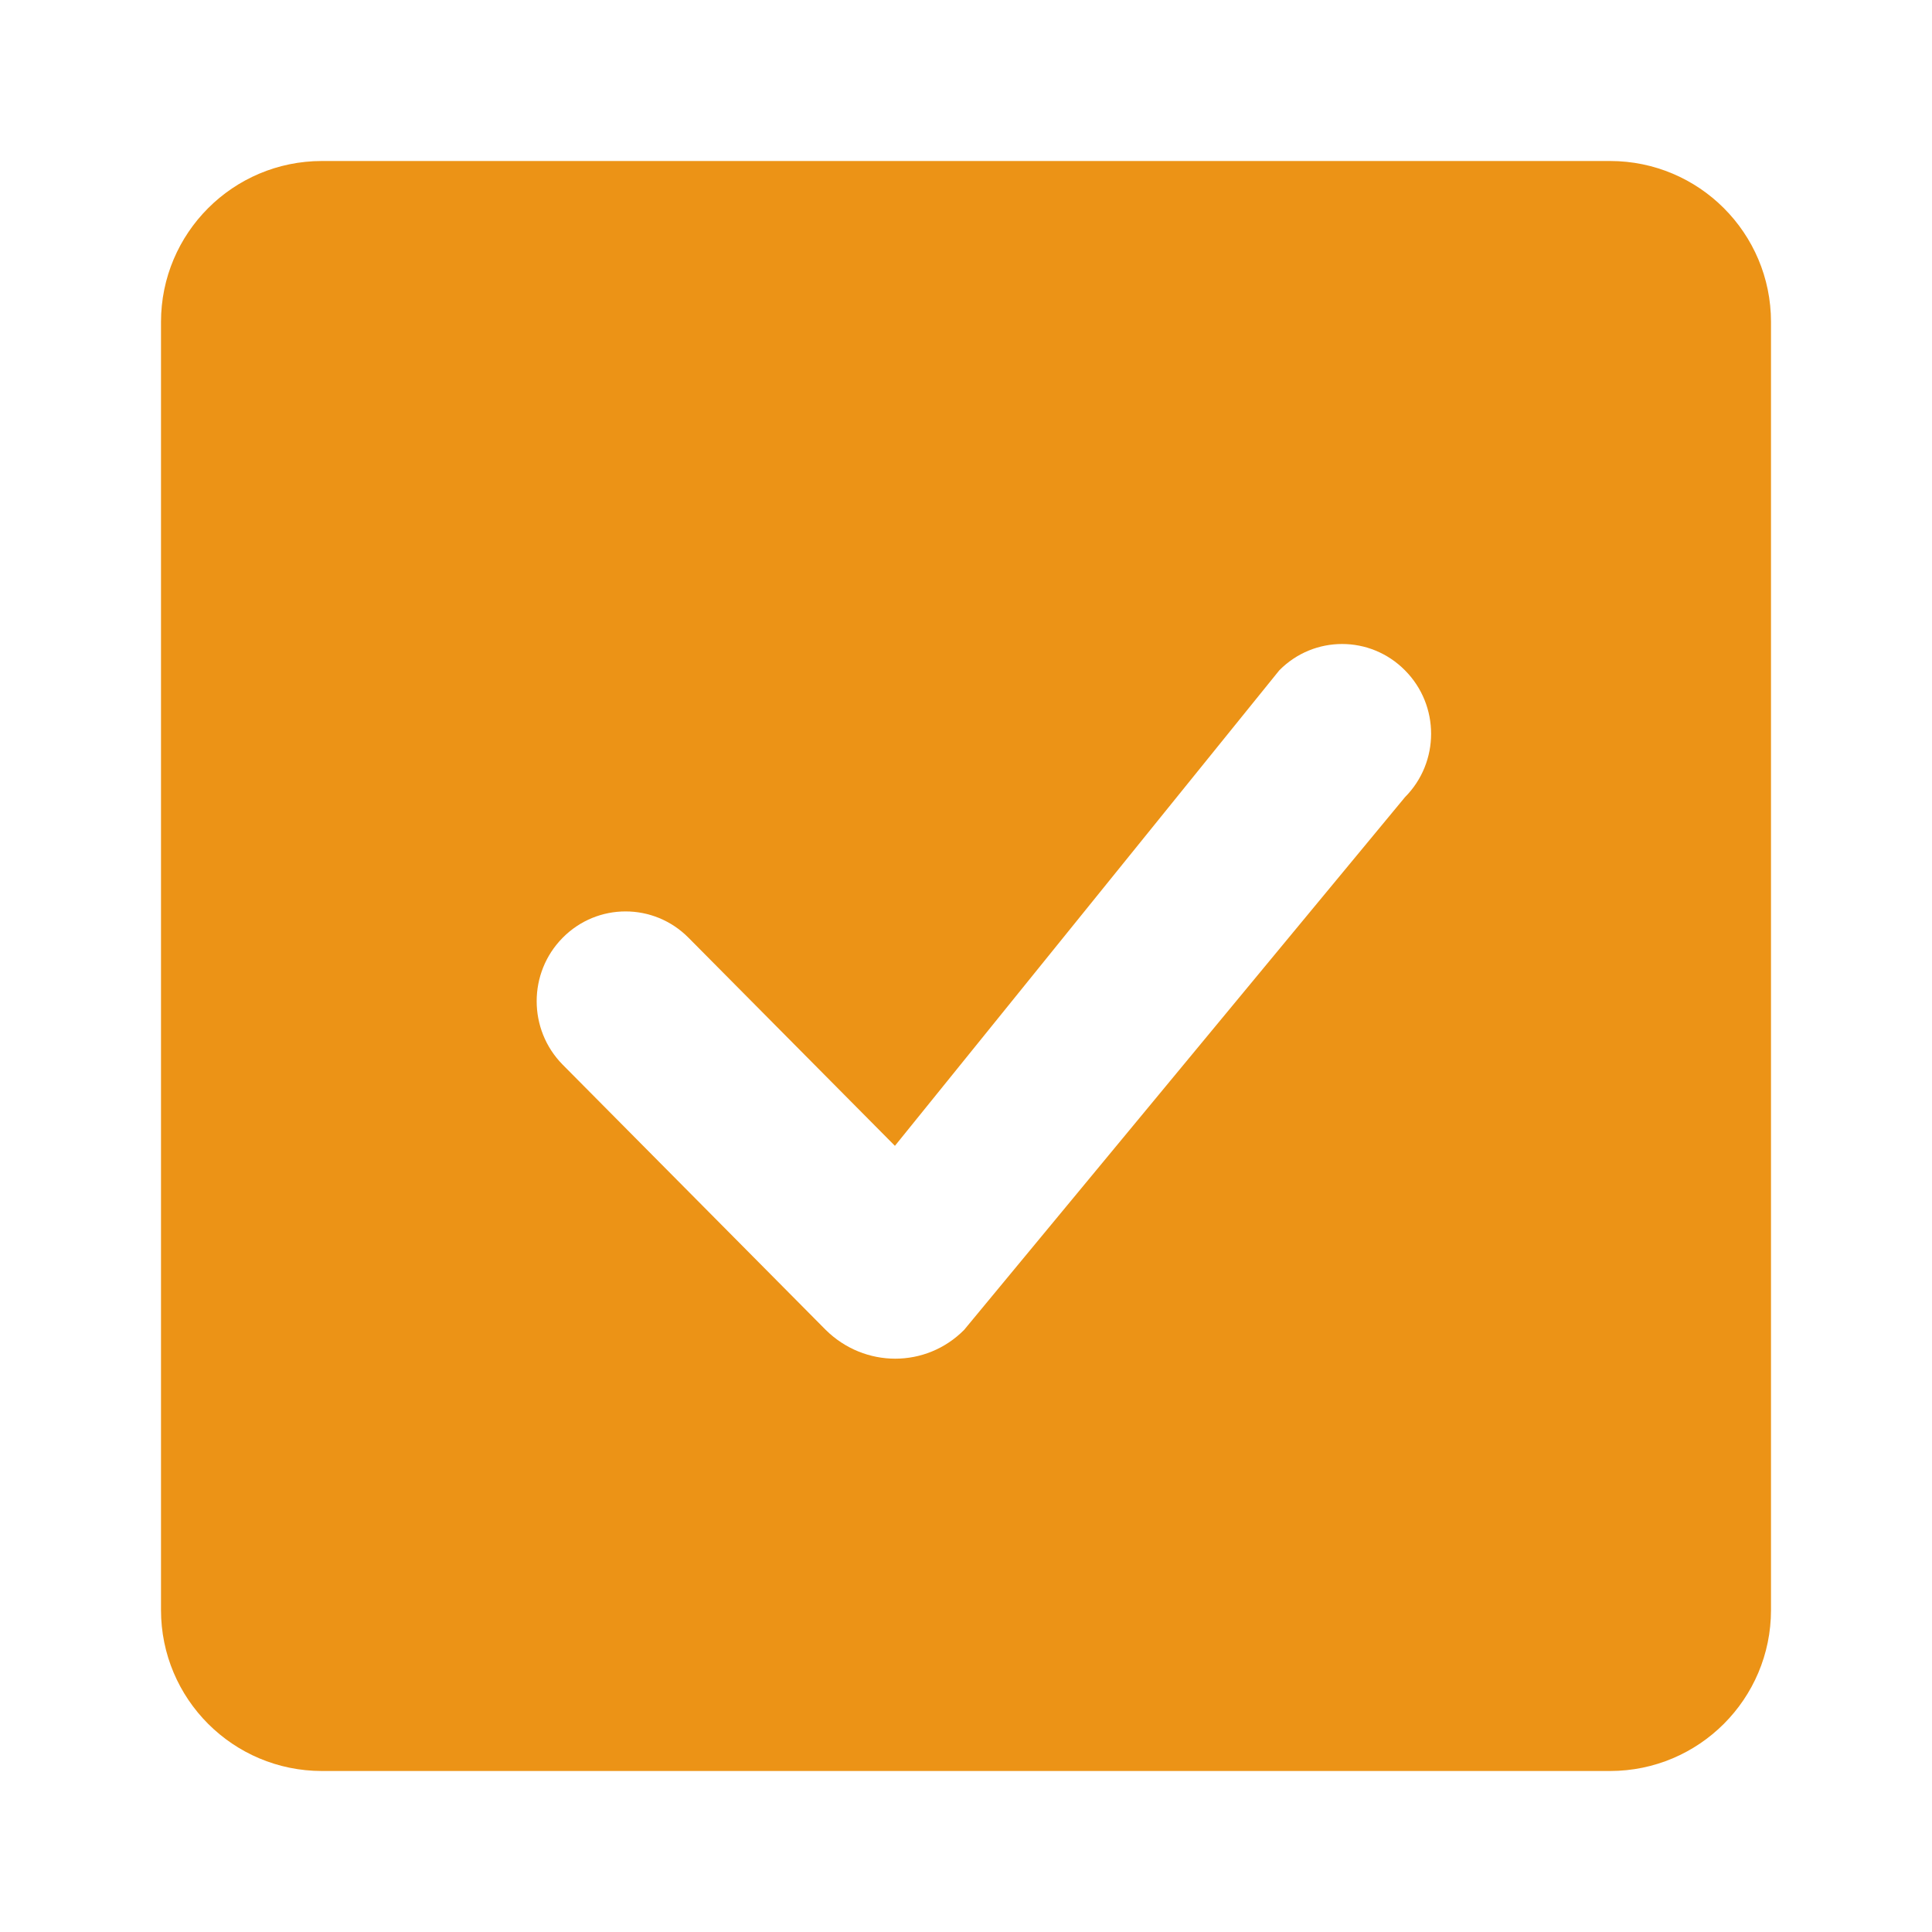
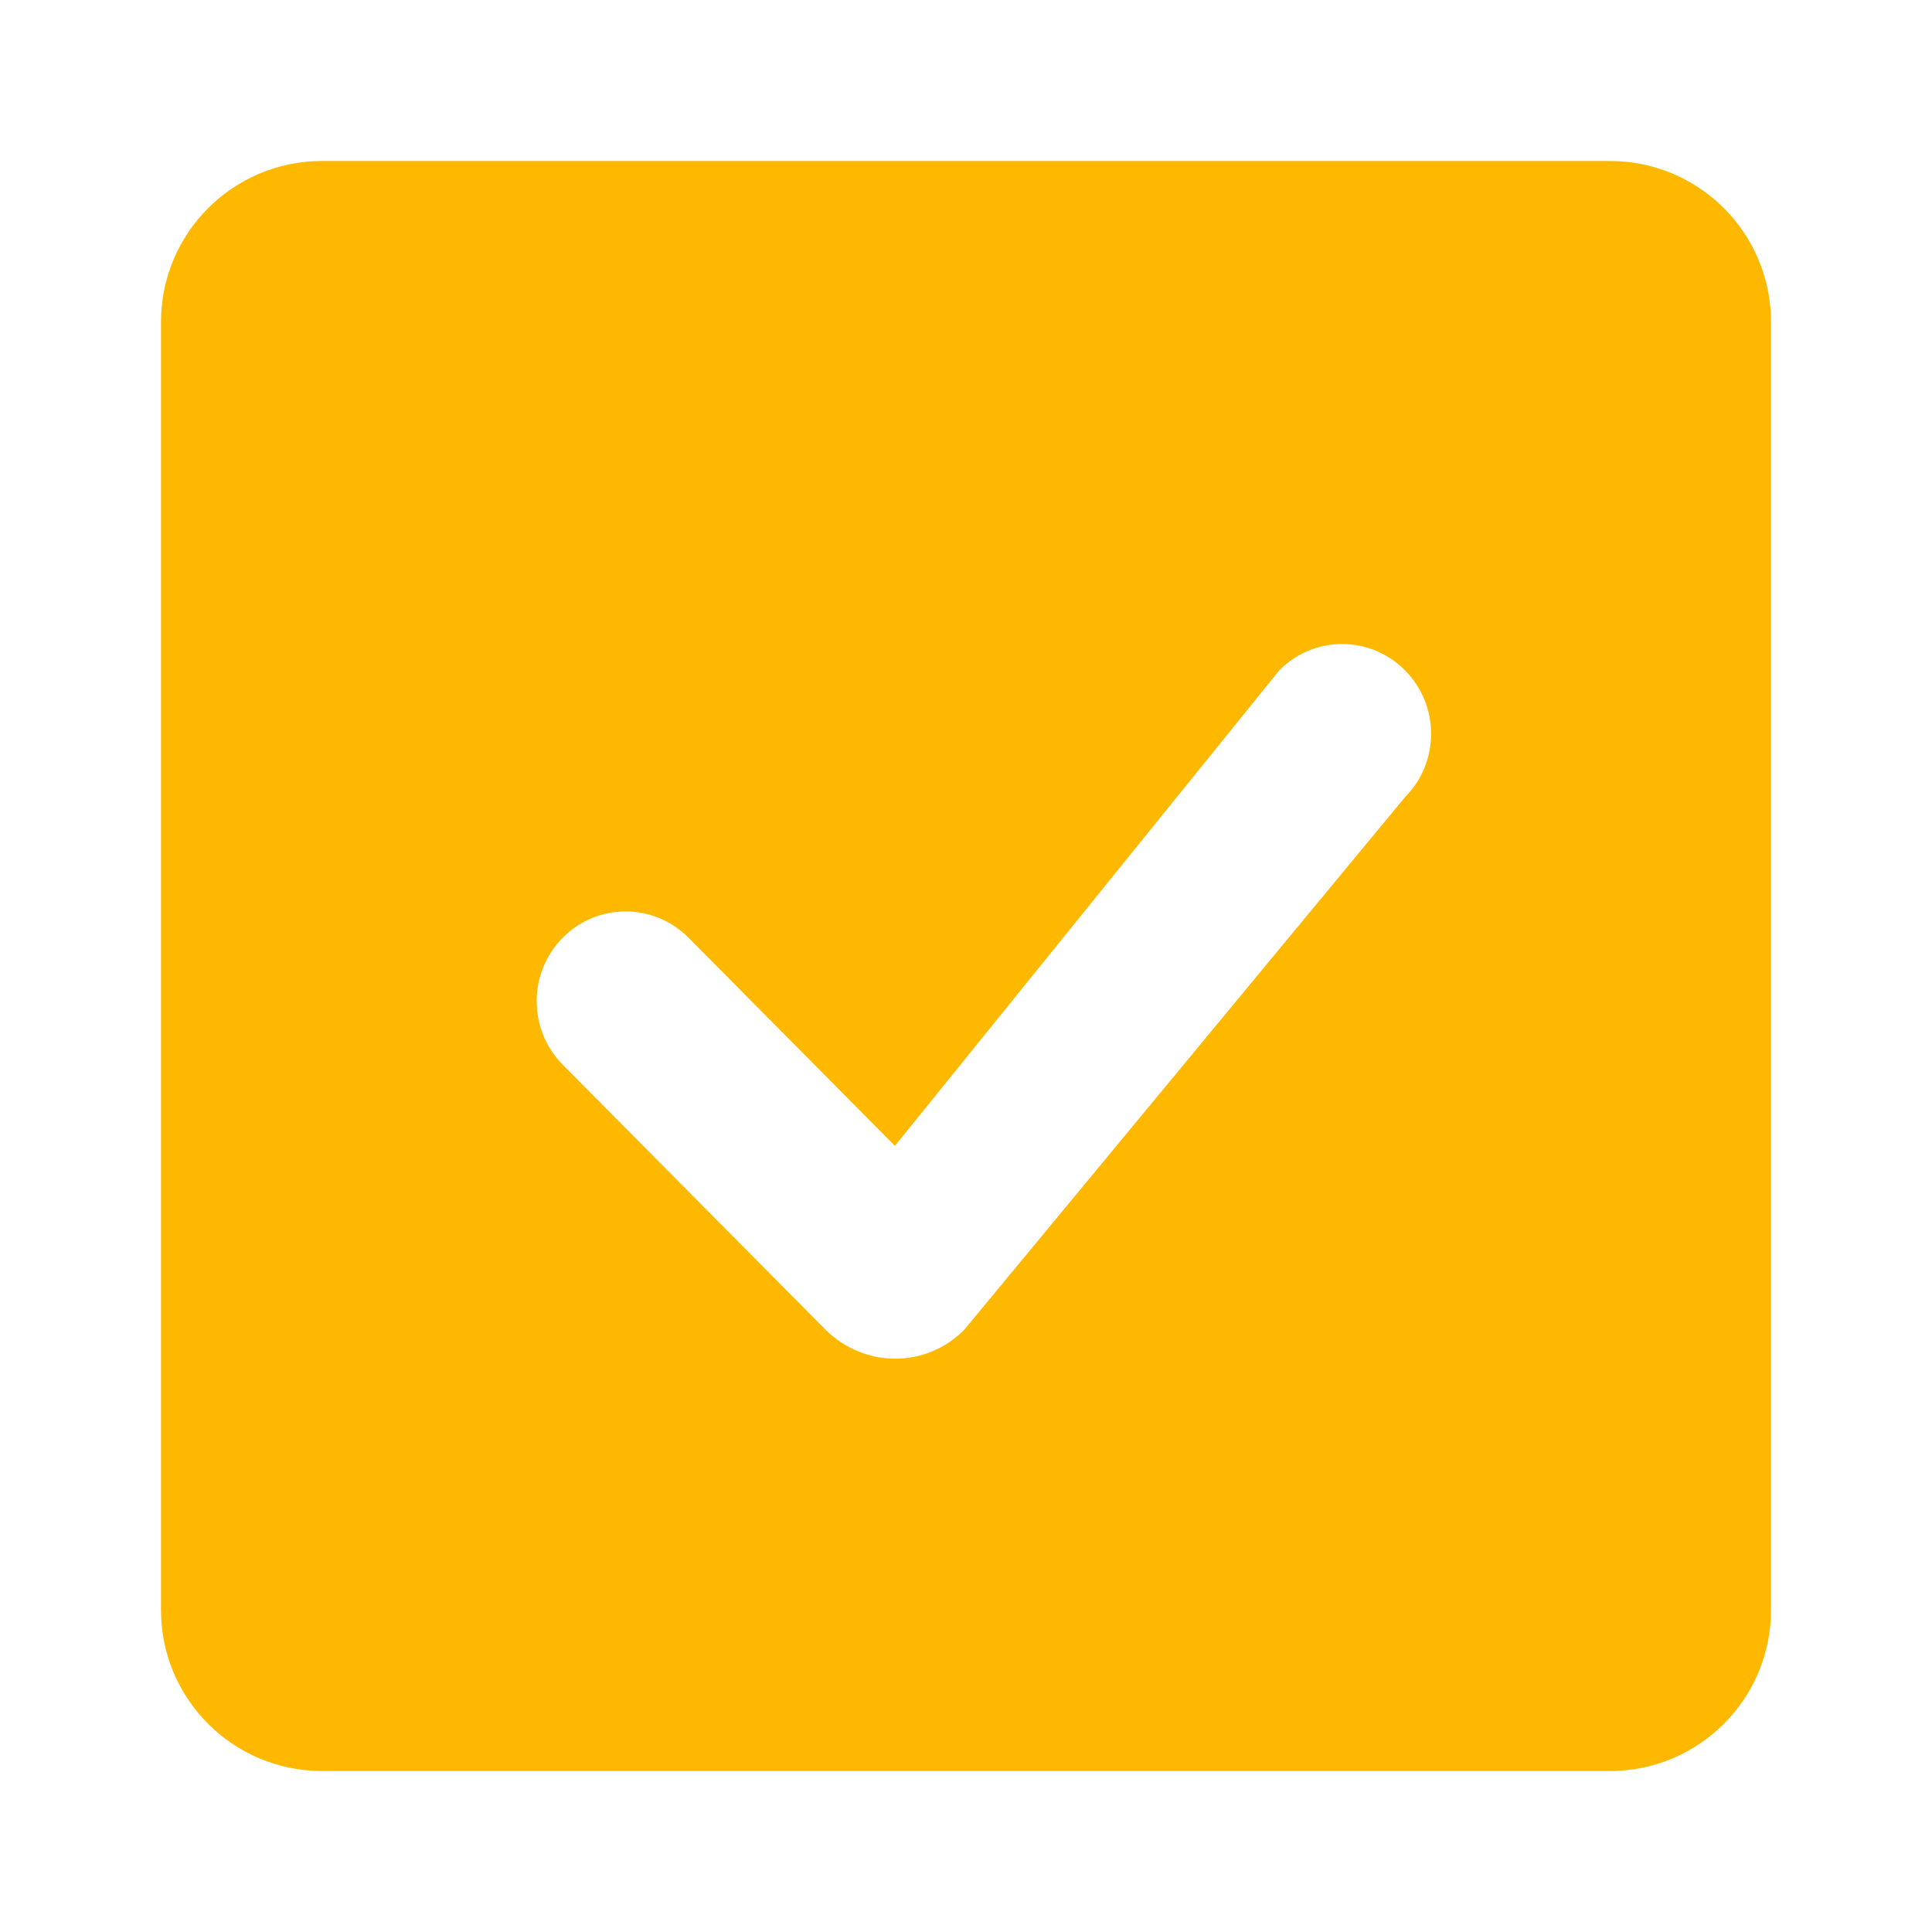
<svg xmlns="http://www.w3.org/2000/svg" width="24" height="24" viewBox="0 0 24 24" fill="none">
-   <path fill-rule="evenodd" clip-rule="evenodd" d="M4 2C2.895 2 2 2.895 2 4V20C2 21.105 2.895 22 4 22H20C21.105 22 22 21.105 22 20V4C22 2.895 21.105 2 20 2H4ZM17.453 9.903L11.977 16.52C11.74 16.759 11.431 16.878 11.121 16.878C10.811 16.878 10.499 16.759 10.257 16.52L6.99 13.226C6.559 12.79 6.559 12.084 6.99 11.649C7.421 11.213 8.121 11.213 8.553 11.649L11.117 14.234L15.892 8.327C16.322 7.891 17.022 7.891 17.453 8.327C17.886 8.762 17.886 9.468 17.453 9.903Z" fill="#EC9316" />
+   <path fill-rule="evenodd" clip-rule="evenodd" d="M4 2C2.895 2 2 2.895 2 4V20C2 21.105 2.895 22 4 22H20C21.105 22 22 21.105 22 20V4C22 2.895 21.105 2 20 2H4ZM17.453 9.903L11.977 16.52C11.74 16.759 11.431 16.878 11.121 16.878C10.811 16.878 10.499 16.759 10.257 16.52L6.99 13.226C6.559 12.79 6.559 12.084 6.99 11.649C7.421 11.213 8.121 11.213 8.553 11.649L11.117 14.234L15.892 8.327C16.322 7.891 17.022 7.891 17.453 8.327C17.886 8.762 17.886 9.468 17.453 9.903Z" fill="#FFB800" />
</svg>
